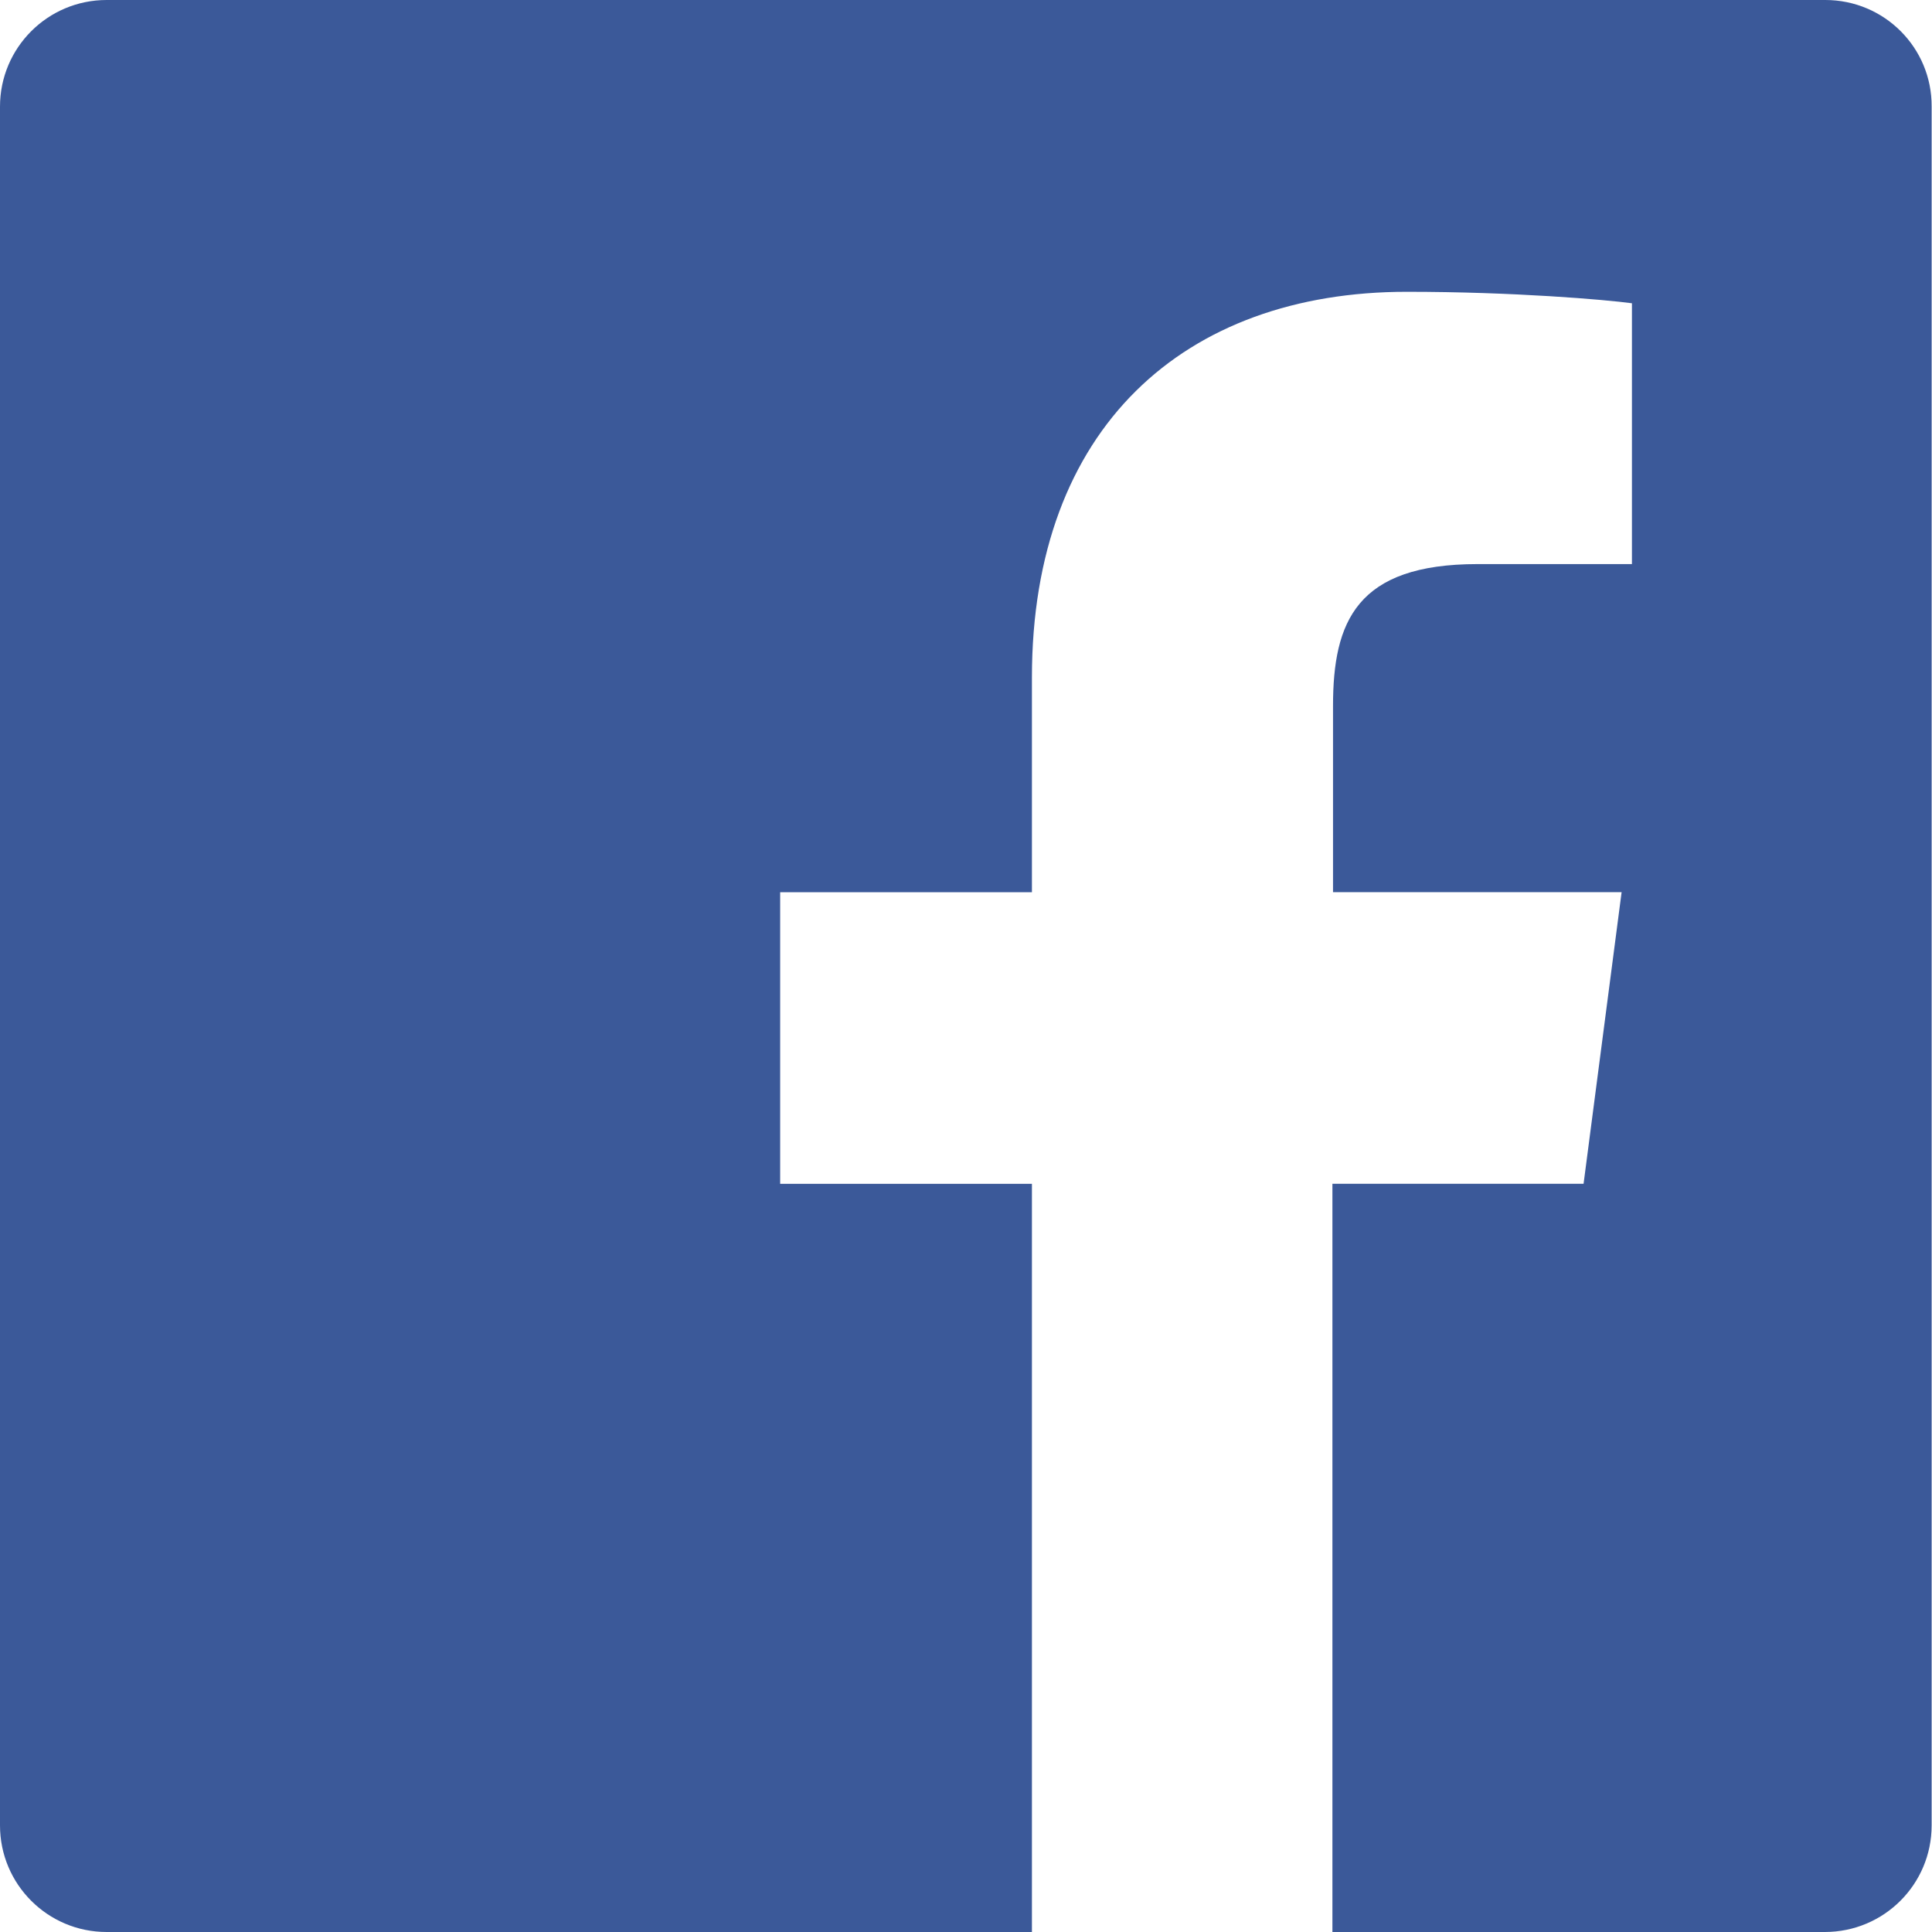
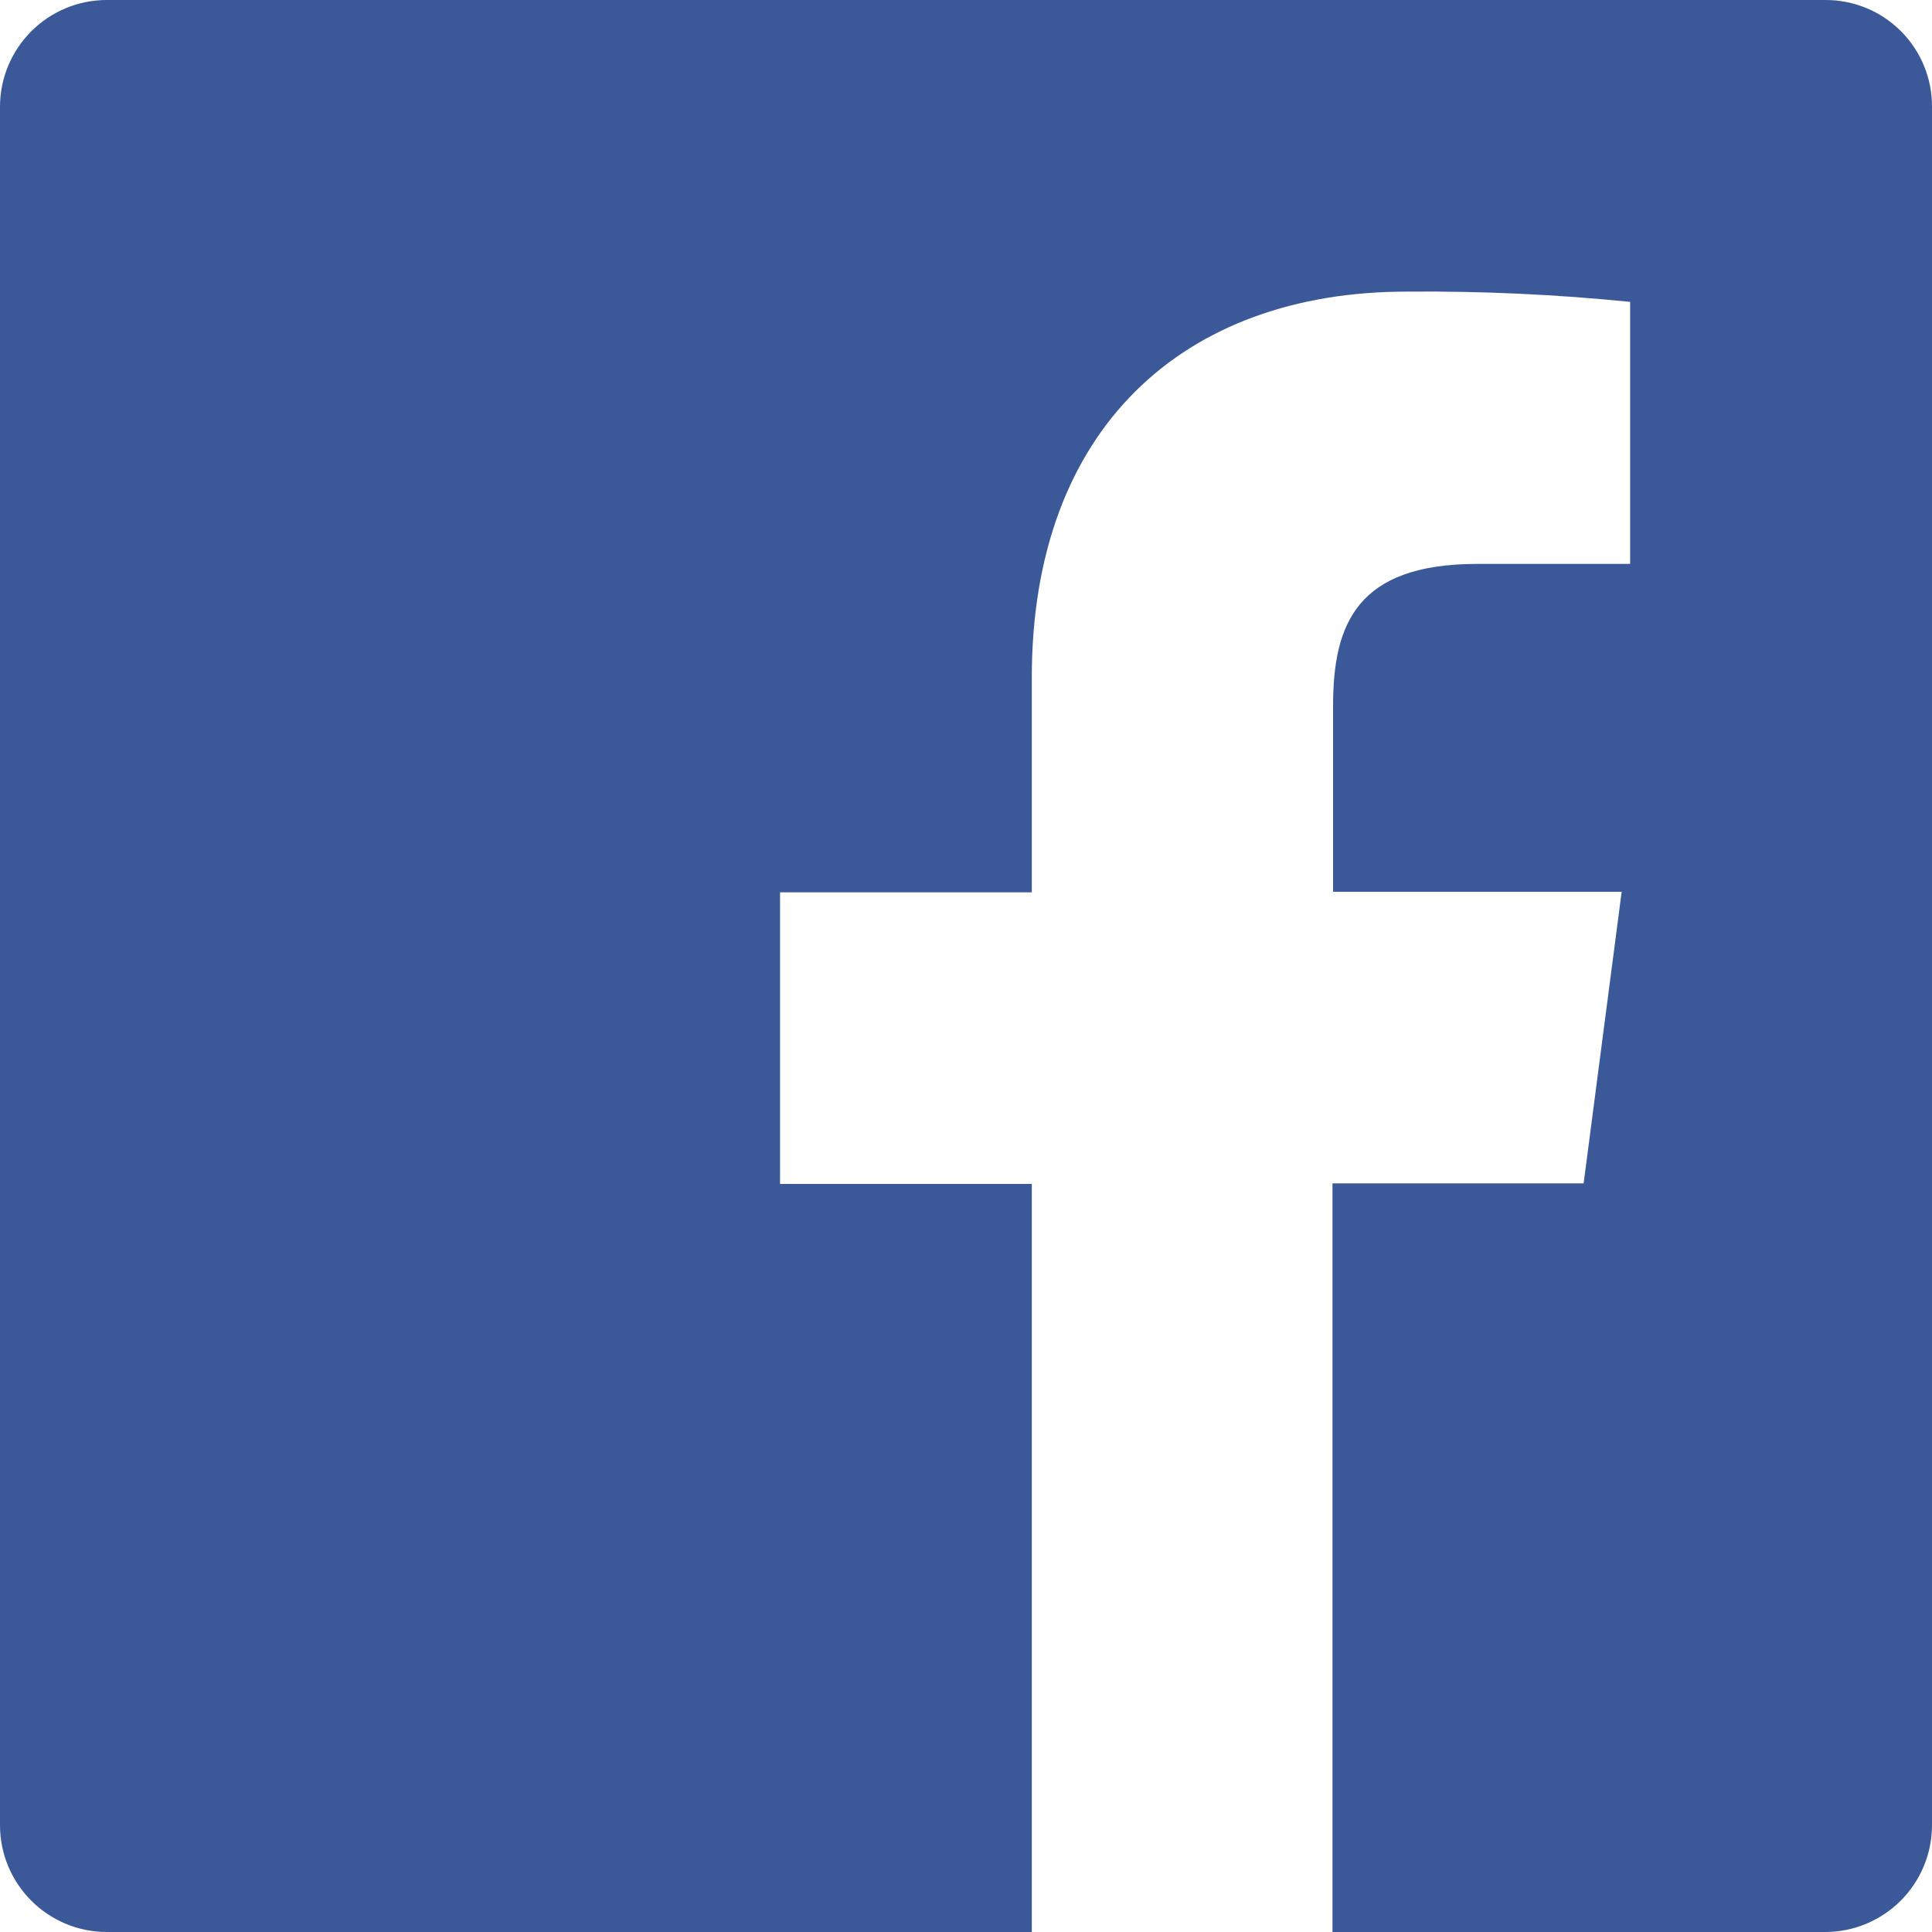
- <svg xmlns="http://www.w3.org/2000/svg" viewBox="0 0 32 32">
-   <path fill="#3B5999" d="M30.234 0H1.766C.79 0 0 .79 0 1.766v28.468C0 31.21.79 32 1.766 32h15.326V19.608h-4.17v-4.83h4.17v-3.56c0-4.134 2.524-6.385 6.21-6.385 1.767 0 3.285.13 3.728.19v4.32h-2.557c-2.005 0-2.394.953-2.394 2.35v3.084h4.78l-.63 4.83h-4.16V32h8.155c.98 0 1.77-.79 1.77-1.766V1.766C32 .79 31.21 0 30.233 0m0 64H1.766C.79 64 0 64.79 0 65.766v28.468C0 95.21.79 96 1.766 96h15.326V83.608h-4.17v-4.83h4.17v-3.56c0-4.134 2.524-6.385 6.21-6.385 1.767 0 3.285.13 3.728.19v4.32h-2.557c-2.005 0-2.394.953-2.394 2.35v3.084h4.78l-.63 4.83h-4.16V96h8.155c.98 0 1.77-.79 1.77-1.766V65.766C32 64.79 31.21 64 30.233 64m0 64H1.766C.79 128 0 128.79 0 129.766v28.468C0 159.21.79 160 1.766 160h15.326v-12.392h-4.17v-4.83h4.17v-3.56c0-4.134 2.524-6.385 6.21-6.385 1.767 0 3.285.13 3.728.19v4.32h-2.557c-2.005 0-2.394.953-2.394 2.35v3.084h4.78l-.63 4.83h-4.16V160h8.155c.975 0 1.766-.79 1.766-1.766v-28.468c.003-.975-.79-1.766-1.763-1.766m0 64H1.767C.79 192 0 192.79 0 193.766v28.468C0 223.21.79 224 1.766 224h15.326v-12.392h-4.17v-4.83h4.17v-3.56c0-4.134 2.524-6.385 6.21-6.385 1.767 0 3.285.13 3.728.19v4.32h-2.557c-2.005 0-2.394.953-2.394 2.35v3.084h4.78l-.63 4.83h-4.16V224h8.155c.975 0 1.766-.79 1.766-1.766v-28.468c.003-.975-.79-1.766-1.763-1.766m0 64H1.767C.79 256 0 256.79 0 257.766v28.468C0 287.21.79 288 1.766 288h15.326v-12.392h-4.17v-4.83h4.17v-3.56c0-4.134 2.524-6.385 6.21-6.385 1.767 0 3.285.13 3.728.19v4.32h-2.557c-2.005 0-2.394.953-2.394 2.35v3.084h4.78l-.63 4.83h-4.16V288h8.155c.975 0 1.766-.79 1.766-1.766v-28.468c.003-.975-.79-1.766-1.763-1.766" />
+ <svg xmlns="http://www.w3.org/2000/svg" viewBox="0 0 31.99 32">
+   <path d="M30.23 0H1.77A1.77 1.77 0 0 0 0 1.77v28.46A1.77 1.77 0 0 0 1.77 32h15.32V19.61h-4.17v-4.83h4.17v-3.56c0-4.13 2.52-6.39 6.21-6.39A34 34 0 0 1 27 5v4.34h-2.53c-2 0-2.39 1-2.39 2.35v3.08h4.78l-.63 4.83h-4.16V32h8.15A1.77 1.77 0 0 0 32 30.23V1.77A1.76 1.76 0 0 0 30.23 0" fill="#3b5999" />
</svg>
